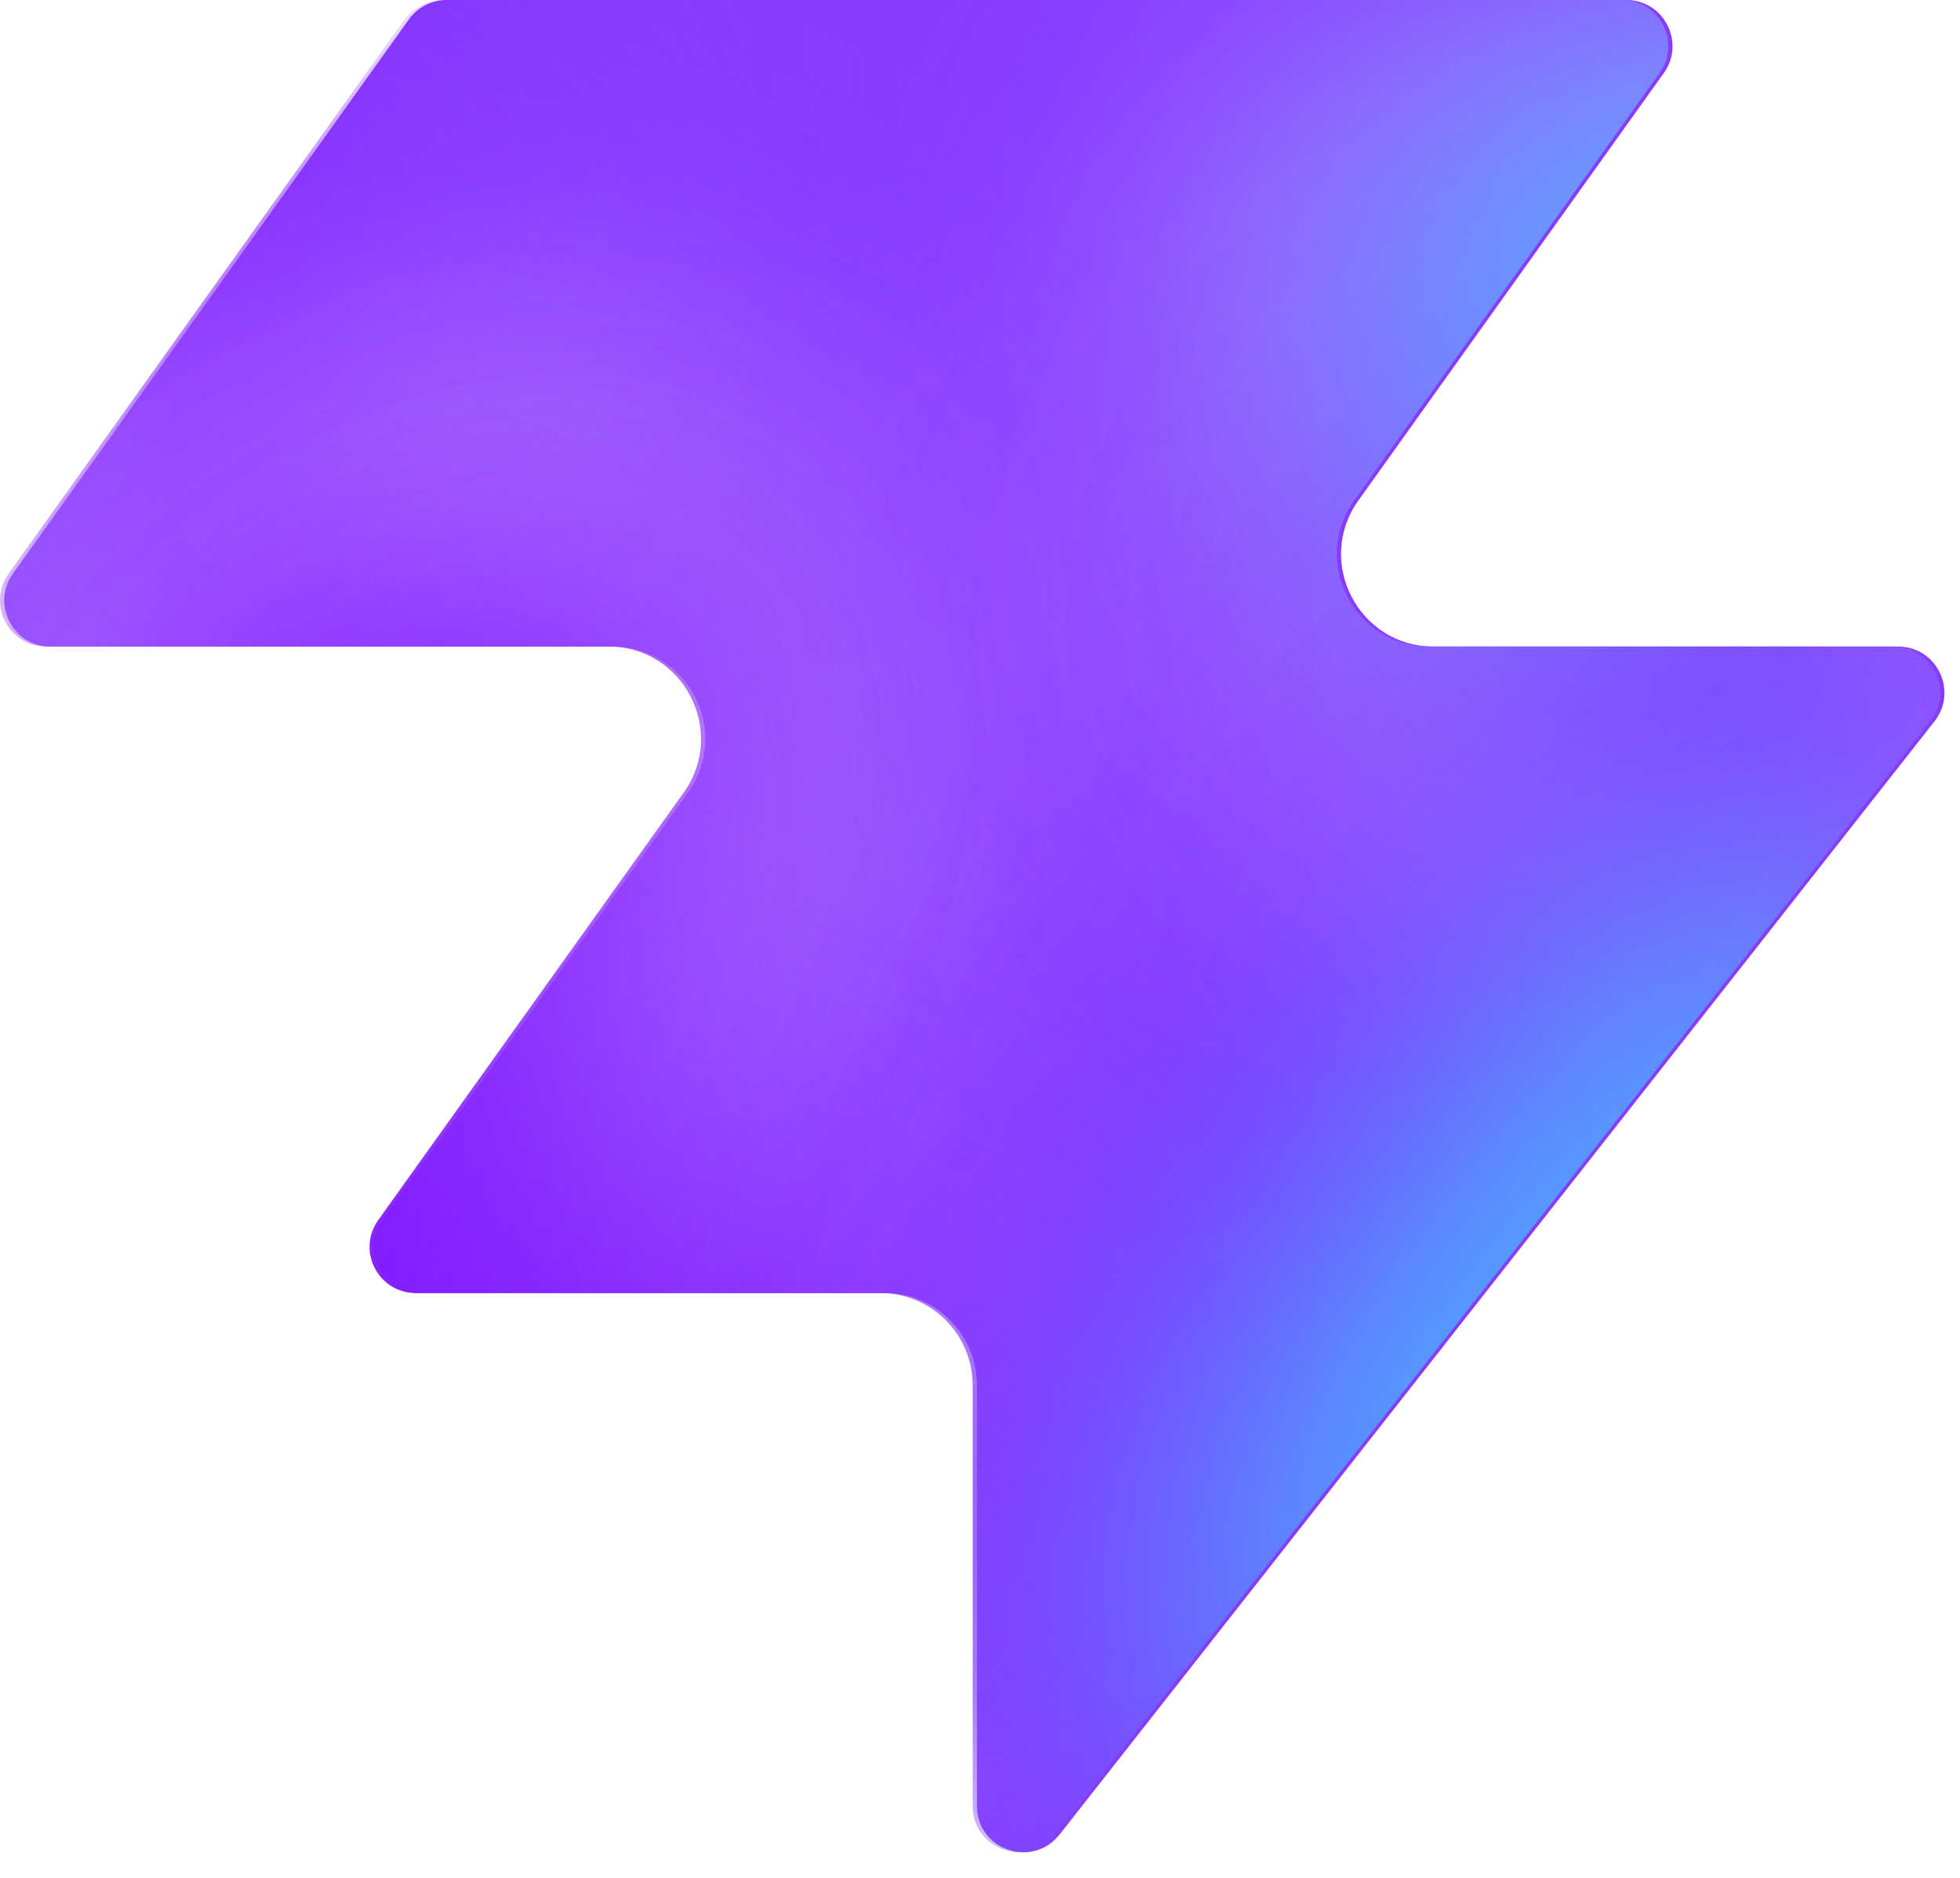
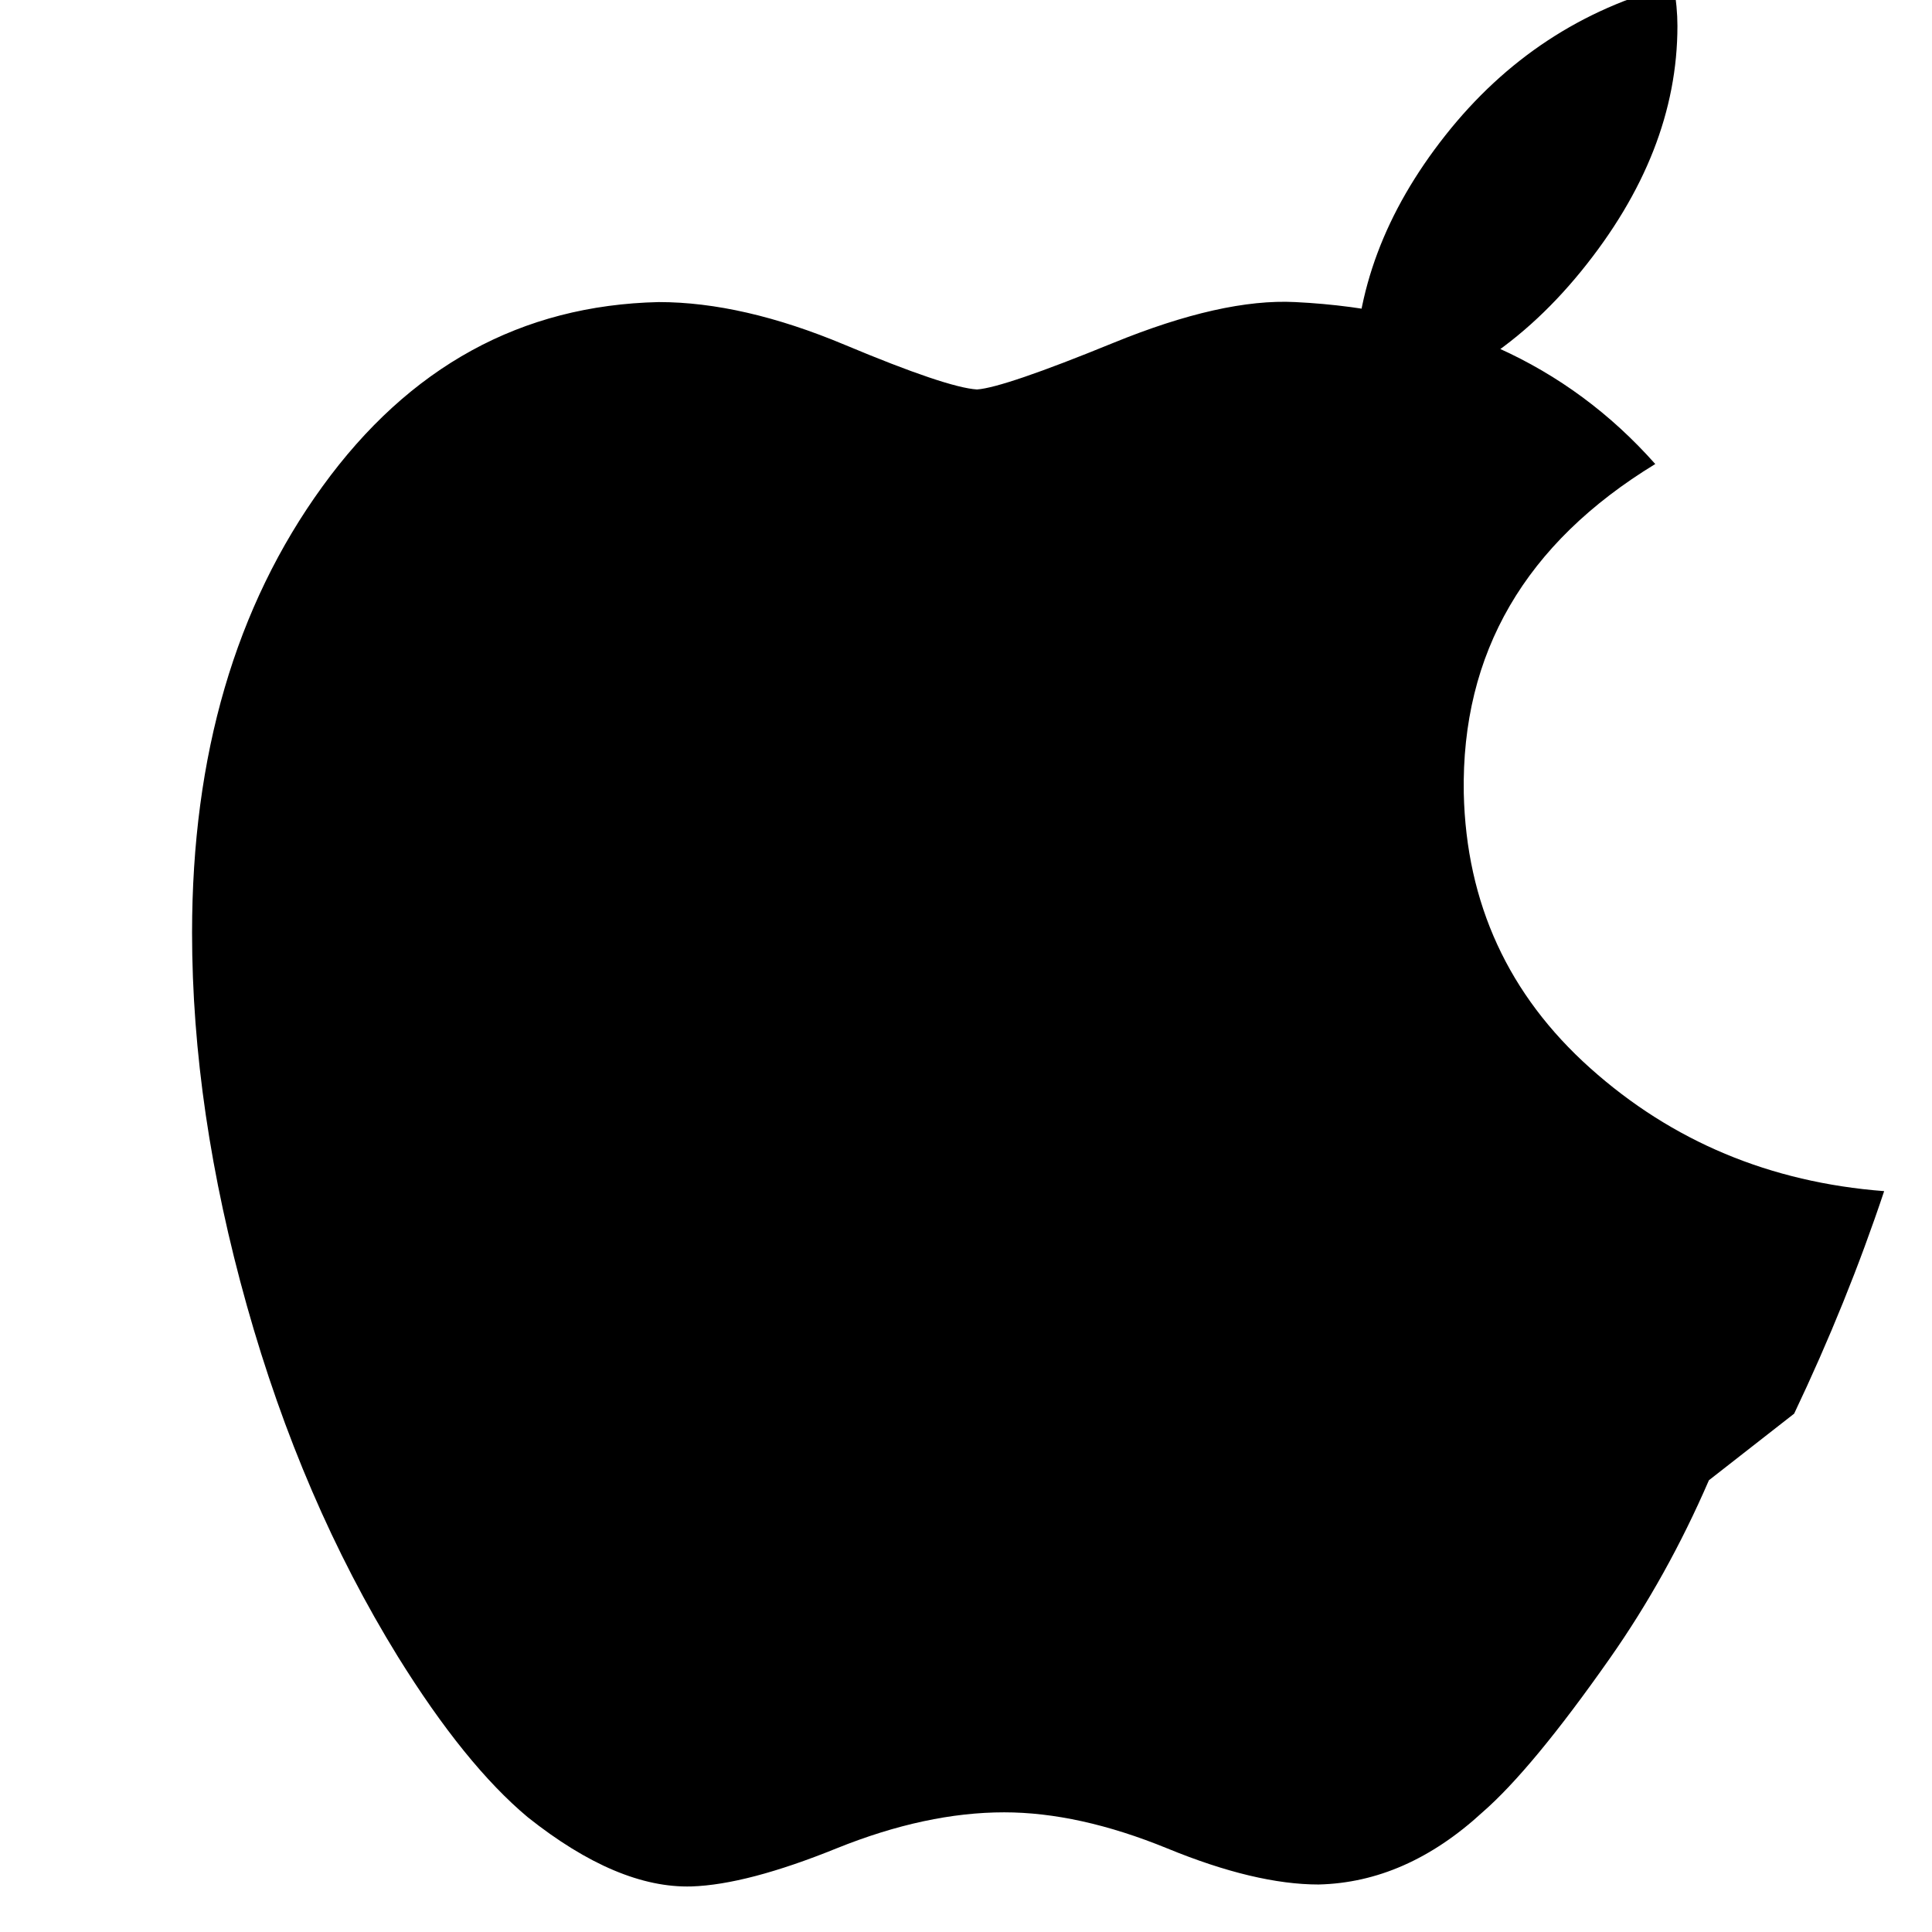
- <svg xmlns="http://www.w3.org/2000/svg" width="48" height="46" fill="none" viewBox="0 0 48 46">
-   <path fill="#863bff" d="M25.946 44.938c-.664.845-2.021.375-2.021-.698V33.937a2.26 2.26 0 0 0-2.262-2.262H10.287c-.92 0-1.456-1.04-.92-1.788l7.48-10.471c1.07-1.497 0-3.578-1.842-3.578H1.237c-.92 0-1.456-1.04-.92-1.788L10.013.474c.214-.297.556-.474.92-.474h28.894c.92 0 1.456 1.04.92 1.788l-7.48 10.471c-1.07 1.498 0 3.579 1.842 3.579h11.377c.943 0 1.473 1.088.89 1.83L25.947 44.94z" style="fill:#863bff;fill:color(display-p3 .525 .23 1);fill-opacity:1" />
-   <mask id="a" width="48" height="46" x="0" y="0" maskUnits="userSpaceOnUse" style="mask-type:alpha">
-     <path fill="#000" d="M25.842 44.938c-.664.844-2.021.375-2.021-.698V33.937a2.26 2.26 0 0 0-2.262-2.262H10.183c-.92 0-1.456-1.04-.92-1.788l7.48-10.471c1.07-1.498 0-3.579-1.842-3.579H1.133c-.92 0-1.456-1.04-.92-1.787L9.91.473c.214-.297.556-.474.92-.474h28.894c.92 0 1.456 1.04.92 1.788l-7.48 10.471c-1.07 1.498 0 3.578 1.842 3.578h11.377c.943 0 1.473 1.088.89 1.832L25.843 44.94z" style="fill:#000;fill-opacity:1" />
-   </mask>
-   <g mask="url(#a)">
-     <g filter="url(#b)">
-       <ellipse cx="5.508" cy="14.704" fill="#ede6ff" rx="5.508" ry="14.704" style="fill:#ede6ff;fill:color(display-p3 .927 .903 1);fill-opacity:1" transform="matrix(.00324 1 1 -.00324 -4.47 31.516)" />
-     </g>
-     <g filter="url(#c)">
-       <ellipse cx="10.399" cy="29.851" fill="#ede6ff" rx="10.399" ry="29.851" style="fill:#ede6ff;fill:color(display-p3 .927 .903 1);fill-opacity:1" transform="matrix(.00324 1 1 -.00324 -39.328 7.883)" />
-     </g>
-     <g filter="url(#d)">
-       <ellipse cx="5.508" cy="30.487" fill="#7e14ff" rx="5.508" ry="30.487" style="fill:#7e14ff;fill:color(display-p3 .492 .077 1);fill-opacity:1" transform="rotate(89.814 -25.913 -14.639)scale(1 -1)" />
-     </g>
-     <g filter="url(#e)">
-       <ellipse cx="5.508" cy="30.599" fill="#7e14ff" rx="5.508" ry="30.599" style="fill:#7e14ff;fill:color(display-p3 .492 .077 1);fill-opacity:1" transform="rotate(89.814 -32.644 -3.334)scale(1 -1)" />
-     </g>
-     <g filter="url(#f)">
-       <ellipse cx="5.508" cy="30.599" fill="#7e14ff" rx="5.508" ry="30.599" style="fill:#7e14ff;fill:color(display-p3 .492 .077 1);fill-opacity:1" transform="matrix(.00324 1 1 -.00324 -34.34 30.47)" />
-     </g>
-     <g filter="url(#g)">
-       <ellipse cx="14.072" cy="22.078" fill="#ede6ff" rx="14.072" ry="22.078" style="fill:#ede6ff;fill:color(display-p3 .927 .903 1);fill-opacity:1" transform="rotate(93.35 24.506 48.493)scale(-1 1)" />
-     </g>
-     <g filter="url(#h)">
-       <ellipse cx="3.47" cy="21.501" fill="#7e14ff" rx="3.47" ry="21.501" style="fill:#7e14ff;fill:color(display-p3 .492 .077 1);fill-opacity:1" transform="rotate(89.009 28.708 47.59)scale(-1 1)" />
-     </g>
-     <g filter="url(#i)">
-       <ellipse cx="3.47" cy="21.501" fill="#7e14ff" rx="3.47" ry="21.501" style="fill:#7e14ff;fill:color(display-p3 .492 .077 1);fill-opacity:1" transform="rotate(89.009 28.708 47.59)scale(-1 1)" />
-     </g>
-     <g filter="url(#j)">
-       <ellipse cx=".387" cy="8.972" fill="#7e14ff" rx="4.407" ry="29.108" style="fill:#7e14ff;fill:color(display-p3 .492 .077 1);fill-opacity:1" transform="rotate(39.51 .387 8.972)" />
-     </g>
-     <g filter="url(#k)">
-       <ellipse cx="47.523" cy="-6.092" fill="#7e14ff" rx="4.407" ry="29.108" style="fill:#7e14ff;fill:color(display-p3 .492 .077 1);fill-opacity:1" transform="rotate(37.892 47.523 -6.092)" />
-     </g>
-     <g filter="url(#l)">
-       <ellipse cx="41.412" cy="6.333" fill="#47bfff" rx="5.971" ry="9.665" style="fill:#47bfff;fill:color(display-p3 .28 .748 1);fill-opacity:1" transform="rotate(37.892 41.412 6.333)" />
-     </g>
-     <g filter="url(#m)">
-       <ellipse cx="-1.879" cy="38.332" fill="#7e14ff" rx="4.407" ry="29.108" style="fill:#7e14ff;fill:color(display-p3 .492 .077 1);fill-opacity:1" transform="rotate(37.892 -1.88 38.332)" />
-     </g>
-     <g filter="url(#n)">
-       <ellipse cx="-1.879" cy="38.332" fill="#7e14ff" rx="4.407" ry="29.108" style="fill:#7e14ff;fill:color(display-p3 .492 .077 1);fill-opacity:1" transform="rotate(37.892 -1.88 38.332)" />
-     </g>
-     <g filter="url(#o)">
-       <ellipse cx="35.651" cy="29.907" fill="#7e14ff" rx="4.407" ry="29.108" style="fill:#7e14ff;fill:color(display-p3 .492 .077 1);fill-opacity:1" transform="rotate(37.892 35.651 29.907)" />
-     </g>
-     <g filter="url(#p)">
-       <ellipse cx="38.418" cy="32.4" fill="#47bfff" rx="5.971" ry="15.297" style="fill:#47bfff;fill:color(display-p3 .28 .748 1);fill-opacity:1" transform="rotate(37.892 38.418 32.4)" />
-     </g>
-   </g>
-   <defs>
-     <filter id="b" width="60.045" height="41.654" x="-19.77" y="16.149" color-interpolation-filters="sRGB" filterUnits="userSpaceOnUse">
-       <feFlood flood-opacity="0" result="BackgroundImageFix" />
-       <feBlend in="SourceGraphic" in2="BackgroundImageFix" result="shape" />
-       <feGaussianBlur result="effect1_foregroundBlur_2002_17158" stdDeviation="7.659" />
-     </filter>
-     <filter id="c" width="90.34" height="51.437" x="-54.613" y="-7.533" color-interpolation-filters="sRGB" filterUnits="userSpaceOnUse">
-       <feFlood flood-opacity="0" result="BackgroundImageFix" />
-       <feBlend in="SourceGraphic" in2="BackgroundImageFix" result="shape" />
-       <feGaussianBlur result="effect1_foregroundBlur_2002_17158" stdDeviation="7.659" />
-     </filter>
-     <filter id="d" width="79.355" height="29.4" x="-49.64" y="2.03" color-interpolation-filters="sRGB" filterUnits="userSpaceOnUse">
-       <feFlood flood-opacity="0" result="BackgroundImageFix" />
-       <feBlend in="SourceGraphic" in2="BackgroundImageFix" result="shape" />
-       <feGaussianBlur result="effect1_foregroundBlur_2002_17158" stdDeviation="4.596" />
-     </filter>
-     <filter id="e" width="79.579" height="29.4" x="-45.045" y="20.029" color-interpolation-filters="sRGB" filterUnits="userSpaceOnUse">
-       <feFlood flood-opacity="0" result="BackgroundImageFix" />
-       <feBlend in="SourceGraphic" in2="BackgroundImageFix" result="shape" />
-       <feGaussianBlur result="effect1_foregroundBlur_2002_17158" stdDeviation="4.596" />
-     </filter>
-     <filter id="f" width="79.579" height="29.4" x="-43.513" y="21.178" color-interpolation-filters="sRGB" filterUnits="userSpaceOnUse">
-       <feFlood flood-opacity="0" result="BackgroundImageFix" />
-       <feBlend in="SourceGraphic" in2="BackgroundImageFix" result="shape" />
-       <feGaussianBlur result="effect1_foregroundBlur_2002_17158" stdDeviation="4.596" />
-     </filter>
-     <filter id="g" width="74.749" height="58.852" x="15.756" y="-17.901" color-interpolation-filters="sRGB" filterUnits="userSpaceOnUse">
-       <feFlood flood-opacity="0" result="BackgroundImageFix" />
-       <feBlend in="SourceGraphic" in2="BackgroundImageFix" result="shape" />
-       <feGaussianBlur result="effect1_foregroundBlur_2002_17158" stdDeviation="7.659" />
-     </filter>
-     <filter id="h" width="61.377" height="25.362" x="23.548" y="2.284" color-interpolation-filters="sRGB" filterUnits="userSpaceOnUse">
-       <feFlood flood-opacity="0" result="BackgroundImageFix" />
-       <feBlend in="SourceGraphic" in2="BackgroundImageFix" result="shape" />
-       <feGaussianBlur result="effect1_foregroundBlur_2002_17158" stdDeviation="4.596" />
-     </filter>
-     <filter id="i" width="61.377" height="25.362" x="23.548" y="2.284" color-interpolation-filters="sRGB" filterUnits="userSpaceOnUse">
-       <feFlood flood-opacity="0" result="BackgroundImageFix" />
-       <feBlend in="SourceGraphic" in2="BackgroundImageFix" result="shape" />
-       <feGaussianBlur result="effect1_foregroundBlur_2002_17158" stdDeviation="4.596" />
-     </filter>
-     <filter id="j" width="56.045" height="63.649" x="-27.636" y="-22.853" color-interpolation-filters="sRGB" filterUnits="userSpaceOnUse">
-       <feFlood flood-opacity="0" result="BackgroundImageFix" />
-       <feBlend in="SourceGraphic" in2="BackgroundImageFix" result="shape" />
-       <feGaussianBlur result="effect1_foregroundBlur_2002_17158" stdDeviation="4.596" />
-     </filter>
-     <filter id="k" width="54.814" height="64.646" x="20.116" y="-38.415" color-interpolation-filters="sRGB" filterUnits="userSpaceOnUse">
-       <feFlood flood-opacity="0" result="BackgroundImageFix" />
-       <feBlend in="SourceGraphic" in2="BackgroundImageFix" result="shape" />
-       <feGaussianBlur result="effect1_foregroundBlur_2002_17158" stdDeviation="4.596" />
-     </filter>
-     <filter id="l" width="33.541" height="35.313" x="24.641" y="-11.323" color-interpolation-filters="sRGB" filterUnits="userSpaceOnUse">
-       <feFlood flood-opacity="0" result="BackgroundImageFix" />
-       <feBlend in="SourceGraphic" in2="BackgroundImageFix" result="shape" />
-       <feGaussianBlur result="effect1_foregroundBlur_2002_17158" stdDeviation="4.596" />
-     </filter>
-     <filter id="m" width="54.814" height="64.646" x="-29.286" y="6.009" color-interpolation-filters="sRGB" filterUnits="userSpaceOnUse">
-       <feFlood flood-opacity="0" result="BackgroundImageFix" />
-       <feBlend in="SourceGraphic" in2="BackgroundImageFix" result="shape" />
-       <feGaussianBlur result="effect1_foregroundBlur_2002_17158" stdDeviation="4.596" />
-     </filter>
-     <filter id="n" width="54.814" height="64.646" x="-29.286" y="6.009" color-interpolation-filters="sRGB" filterUnits="userSpaceOnUse">
-       <feFlood flood-opacity="0" result="BackgroundImageFix" />
-       <feBlend in="SourceGraphic" in2="BackgroundImageFix" result="shape" />
-       <feGaussianBlur result="effect1_foregroundBlur_2002_17158" stdDeviation="4.596" />
-     </filter>
-     <filter id="o" width="54.814" height="64.646" x="8.244" y="-2.416" color-interpolation-filters="sRGB" filterUnits="userSpaceOnUse">
-       <feFlood flood-opacity="0" result="BackgroundImageFix" />
-       <feBlend in="SourceGraphic" in2="BackgroundImageFix" result="shape" />
-       <feGaussianBlur result="effect1_foregroundBlur_2002_17158" stdDeviation="4.596" />
-     </filter>
-     <filter id="p" width="39.409" height="43.623" x="18.713" y="10.588" color-interpolation-filters="sRGB" filterUnits="userSpaceOnUse">
-       <feFlood flood-opacity="0" result="BackgroundImageFix" />
-       <feBlend in="SourceGraphic" in2="BackgroundImageFix" result="shape" />
-       <feGaussianBlur result="effect1_foregroundBlur_2002_17158" stdDeviation="4.596" />
-     </filter>
-   </defs>
+ <svg xmlns="http://www.w3.org/2000/svg" viewBox="0 0 170 170" width="100%" height="100%">
+   <path fill="#000000" d="M150.37 130.25c-2.45 5.66-5.35 10.87-8.71 15.66-4.58 6.53-8.33 11.05-11.22 13.56-4.48 4.12-9.28 6.23-14.42 6.35-3.69 0-8.14-1.05-13.32-3.18-5.19-2.12-9.97-3.17-14.34-3.17-4.58 0-9.49 1.05-14.75 3.17-5.26 2.13-9.5 3.24-12.74 3.35-4.35.13-9.16-1.9-14.42-6.08-3.69-3.08-7.5-7.79-11.44-14.14-5.65-9.16-10.08-19.46-13.29-30.89-3.21-11.43-4.82-22.37-4.82-32.81 0-15.62 3.82-28.71 11.47-39.26 7.64-10.55 17.51-15.96 29.6-16.23 4.92 0 10.37 1.25 16.36 3.76 5.99 2.51 9.87 3.82 11.64 3.93 1.57-.11 5.56-1.47 11.97-4.09 6.41-2.62 11.75-3.82 16.03-3.6 13.27.65 23.83 5.4 31.68 14.25-11.45 6.98-17.07 16.63-16.85 28.97.22 9.69 3.93 17.75 11.13 24.19 7.2 6.44 15.82 10.05 25.86 10.82-2.18 6.53-4.82 13.06-7.92 19.58zM119.22 33.15c0-7.44 2.65-14.52 7.96-21.24 5.31-6.72 12.01-11.13 20.09-13.23.22 1.31.33 2.51.33 3.6 0 7.44-2.82 14.63-8.46 21.57-5.64 6.94-12.44 11.14-20.4 12.6-.11-1.09-.16-2.2-.16-3.3z" />
</svg>
